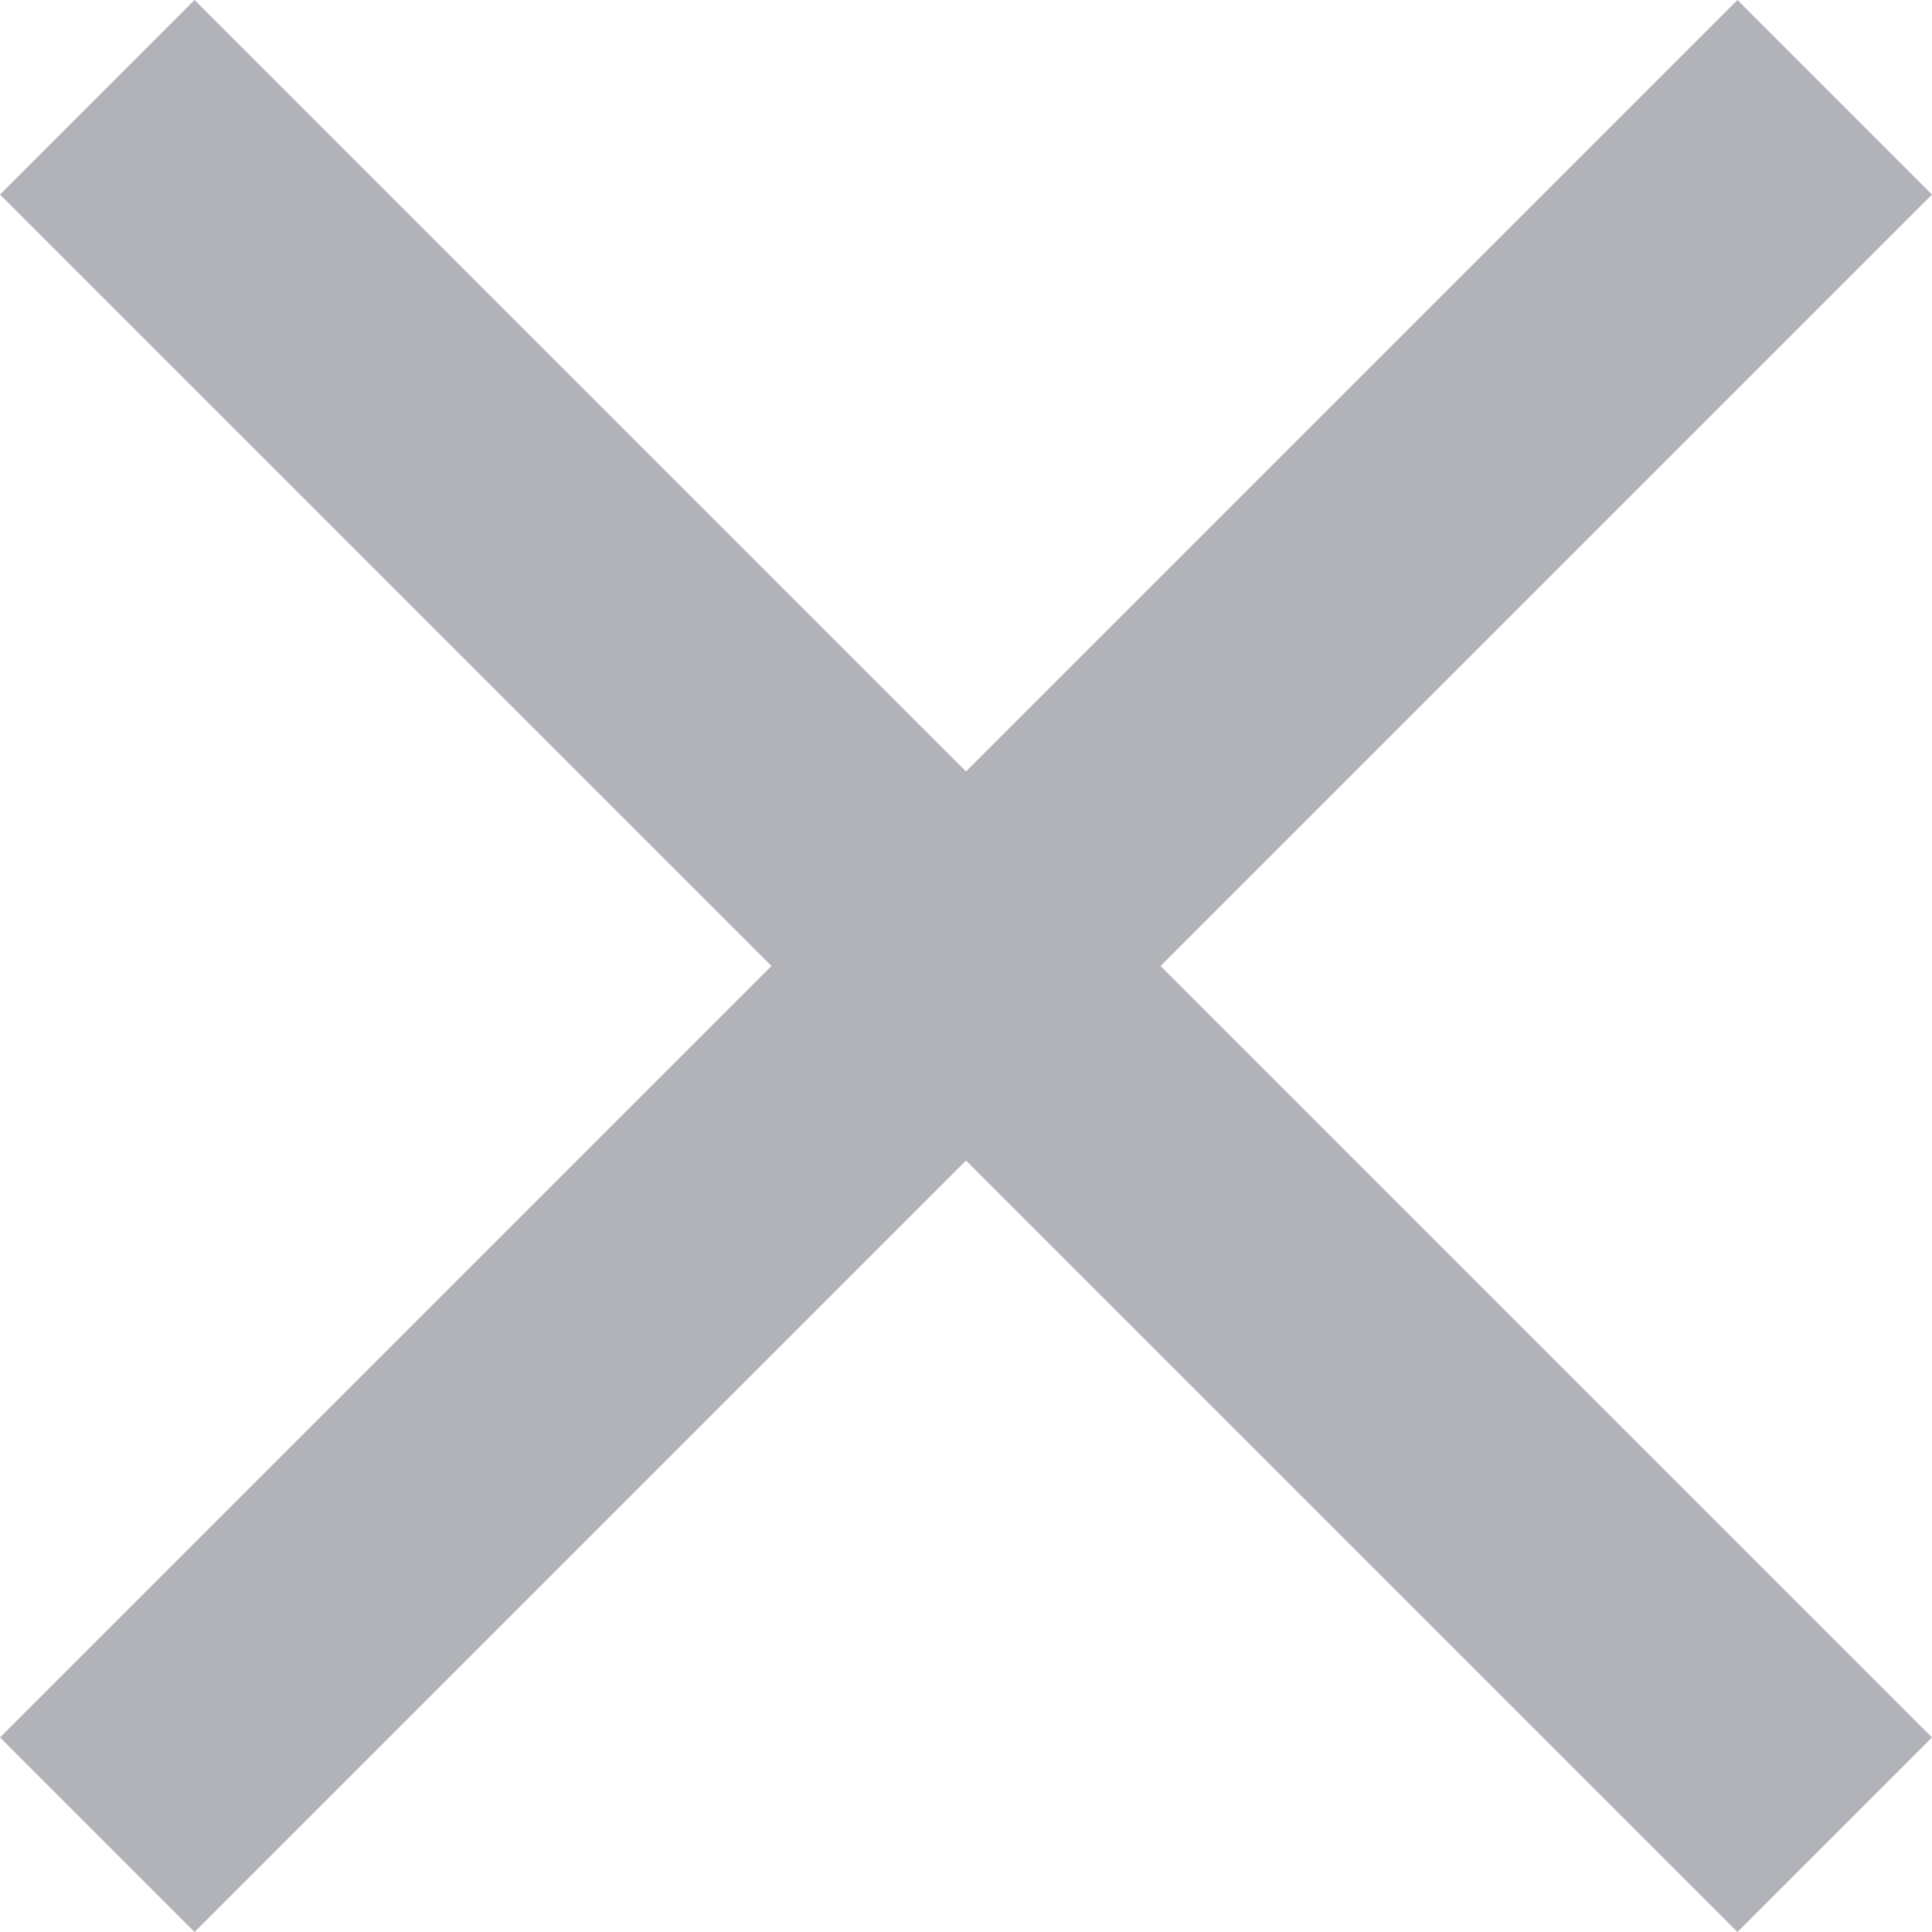
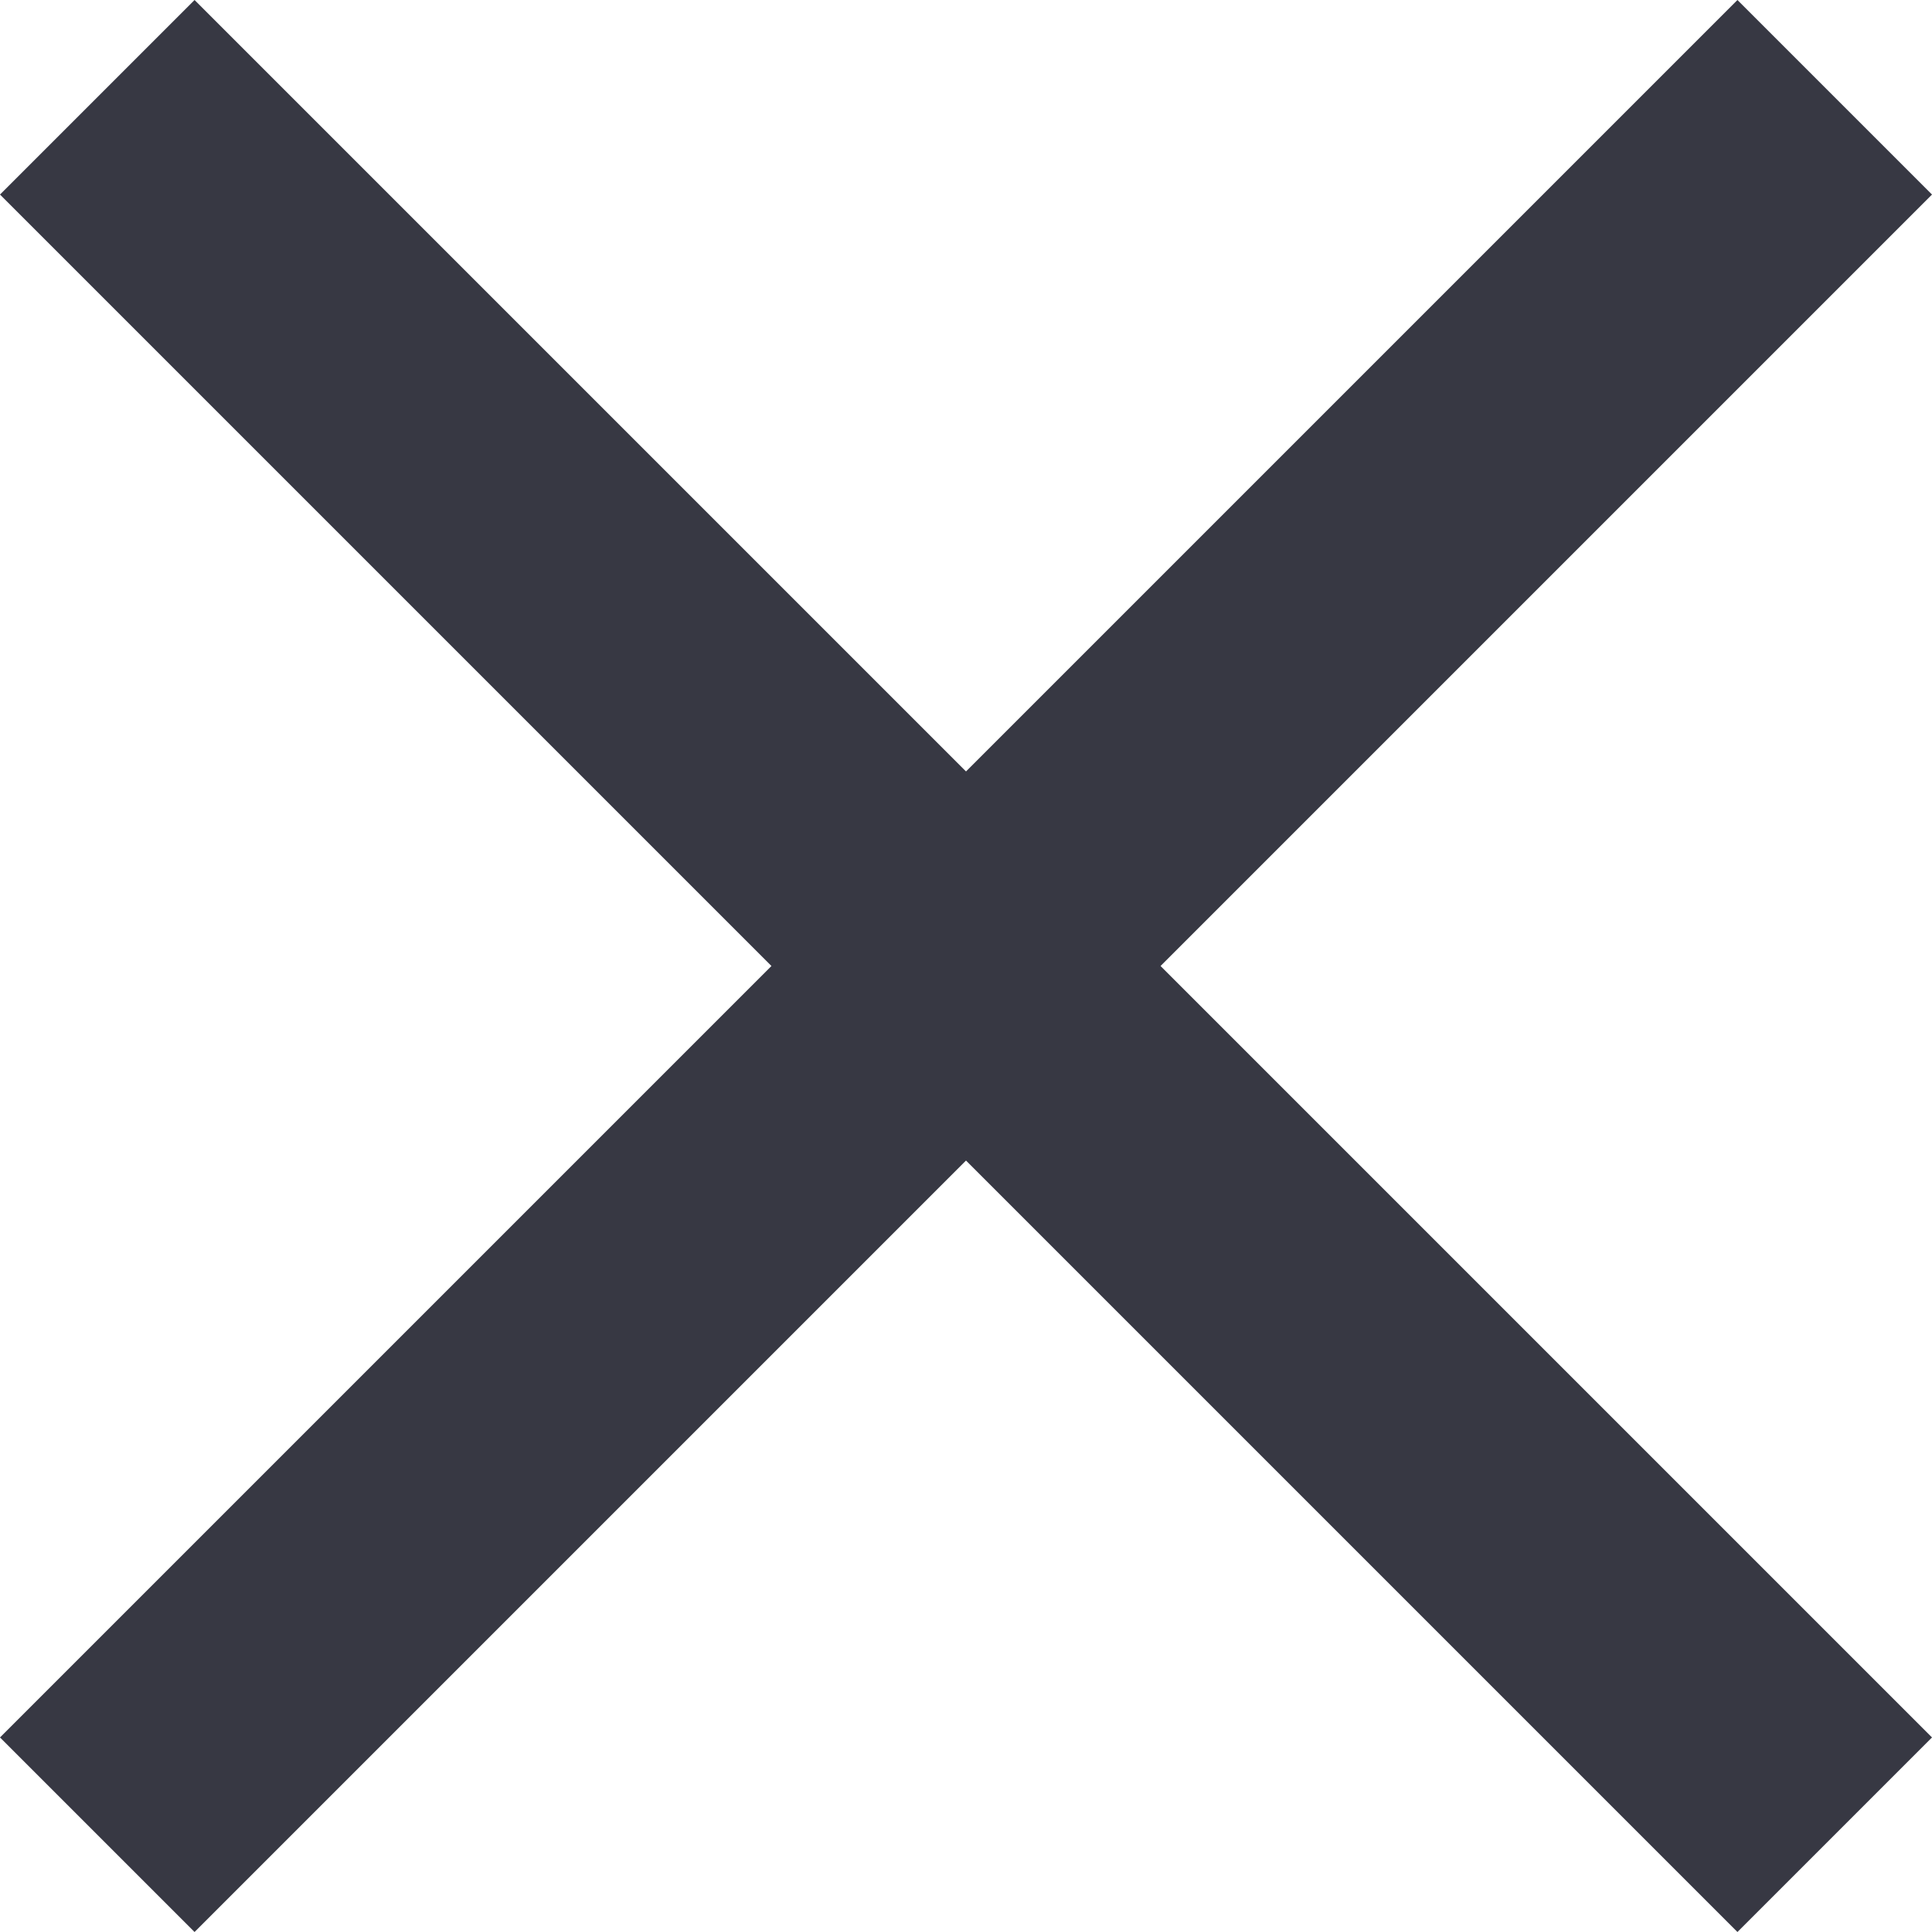
<svg xmlns="http://www.w3.org/2000/svg" width="10" height="10" viewBox="0 0 10 10" fill="none">
-   <path d="M-2.38419e-07 8.993L1.007 10L5 6.007L8.993 10L10 8.993L6.007 5L10 1.007L8.993 -2.38419e-07L5 3.993L1.007 -2.38419e-07L-2.38419e-07 1.007L3.993 5L-2.38419e-07 8.993Z" fill="#B1B3B9" />
+   <path d="M-2.38419e-07 8.993L1.007 10L5 6.007L8.993 10L10 8.993L6.007 5L10 1.007L8.993 -2.38419e-07L5 3.993L1.007 -2.38419e-07L-2.38419e-07 1.007L3.993 5L-2.38419e-07 8.993Z" fill="#373843" />
</svg>
